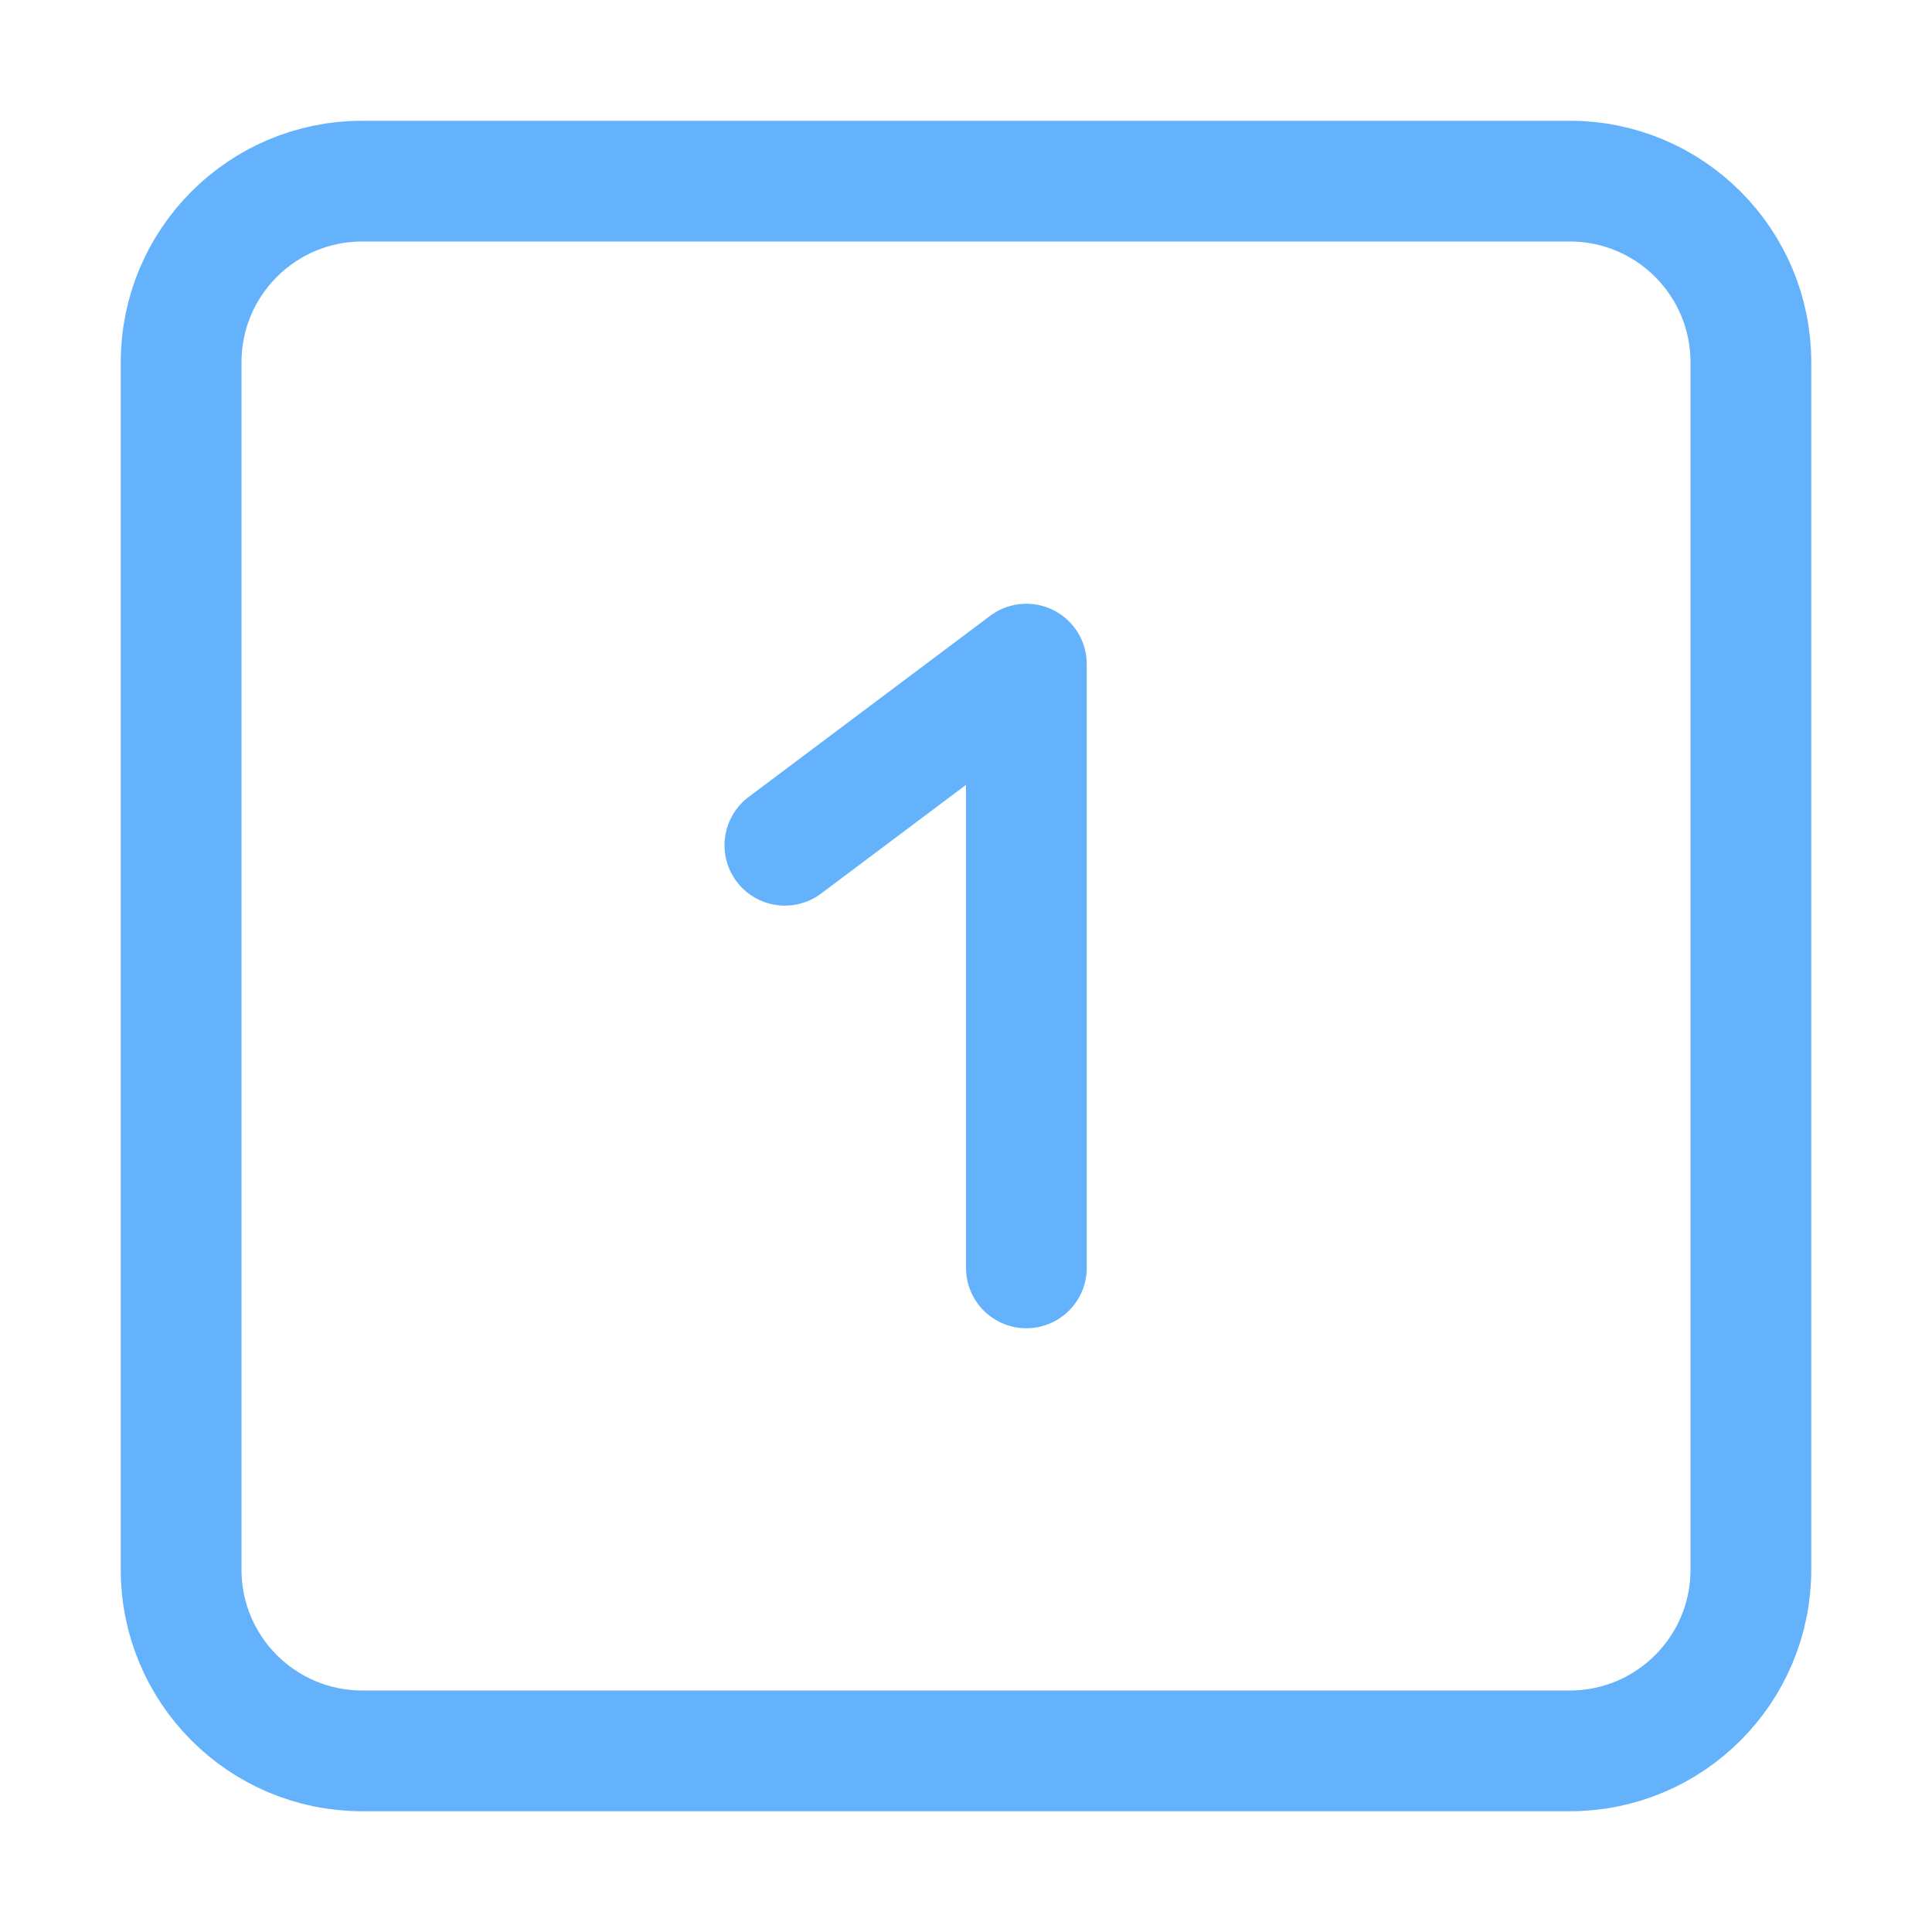
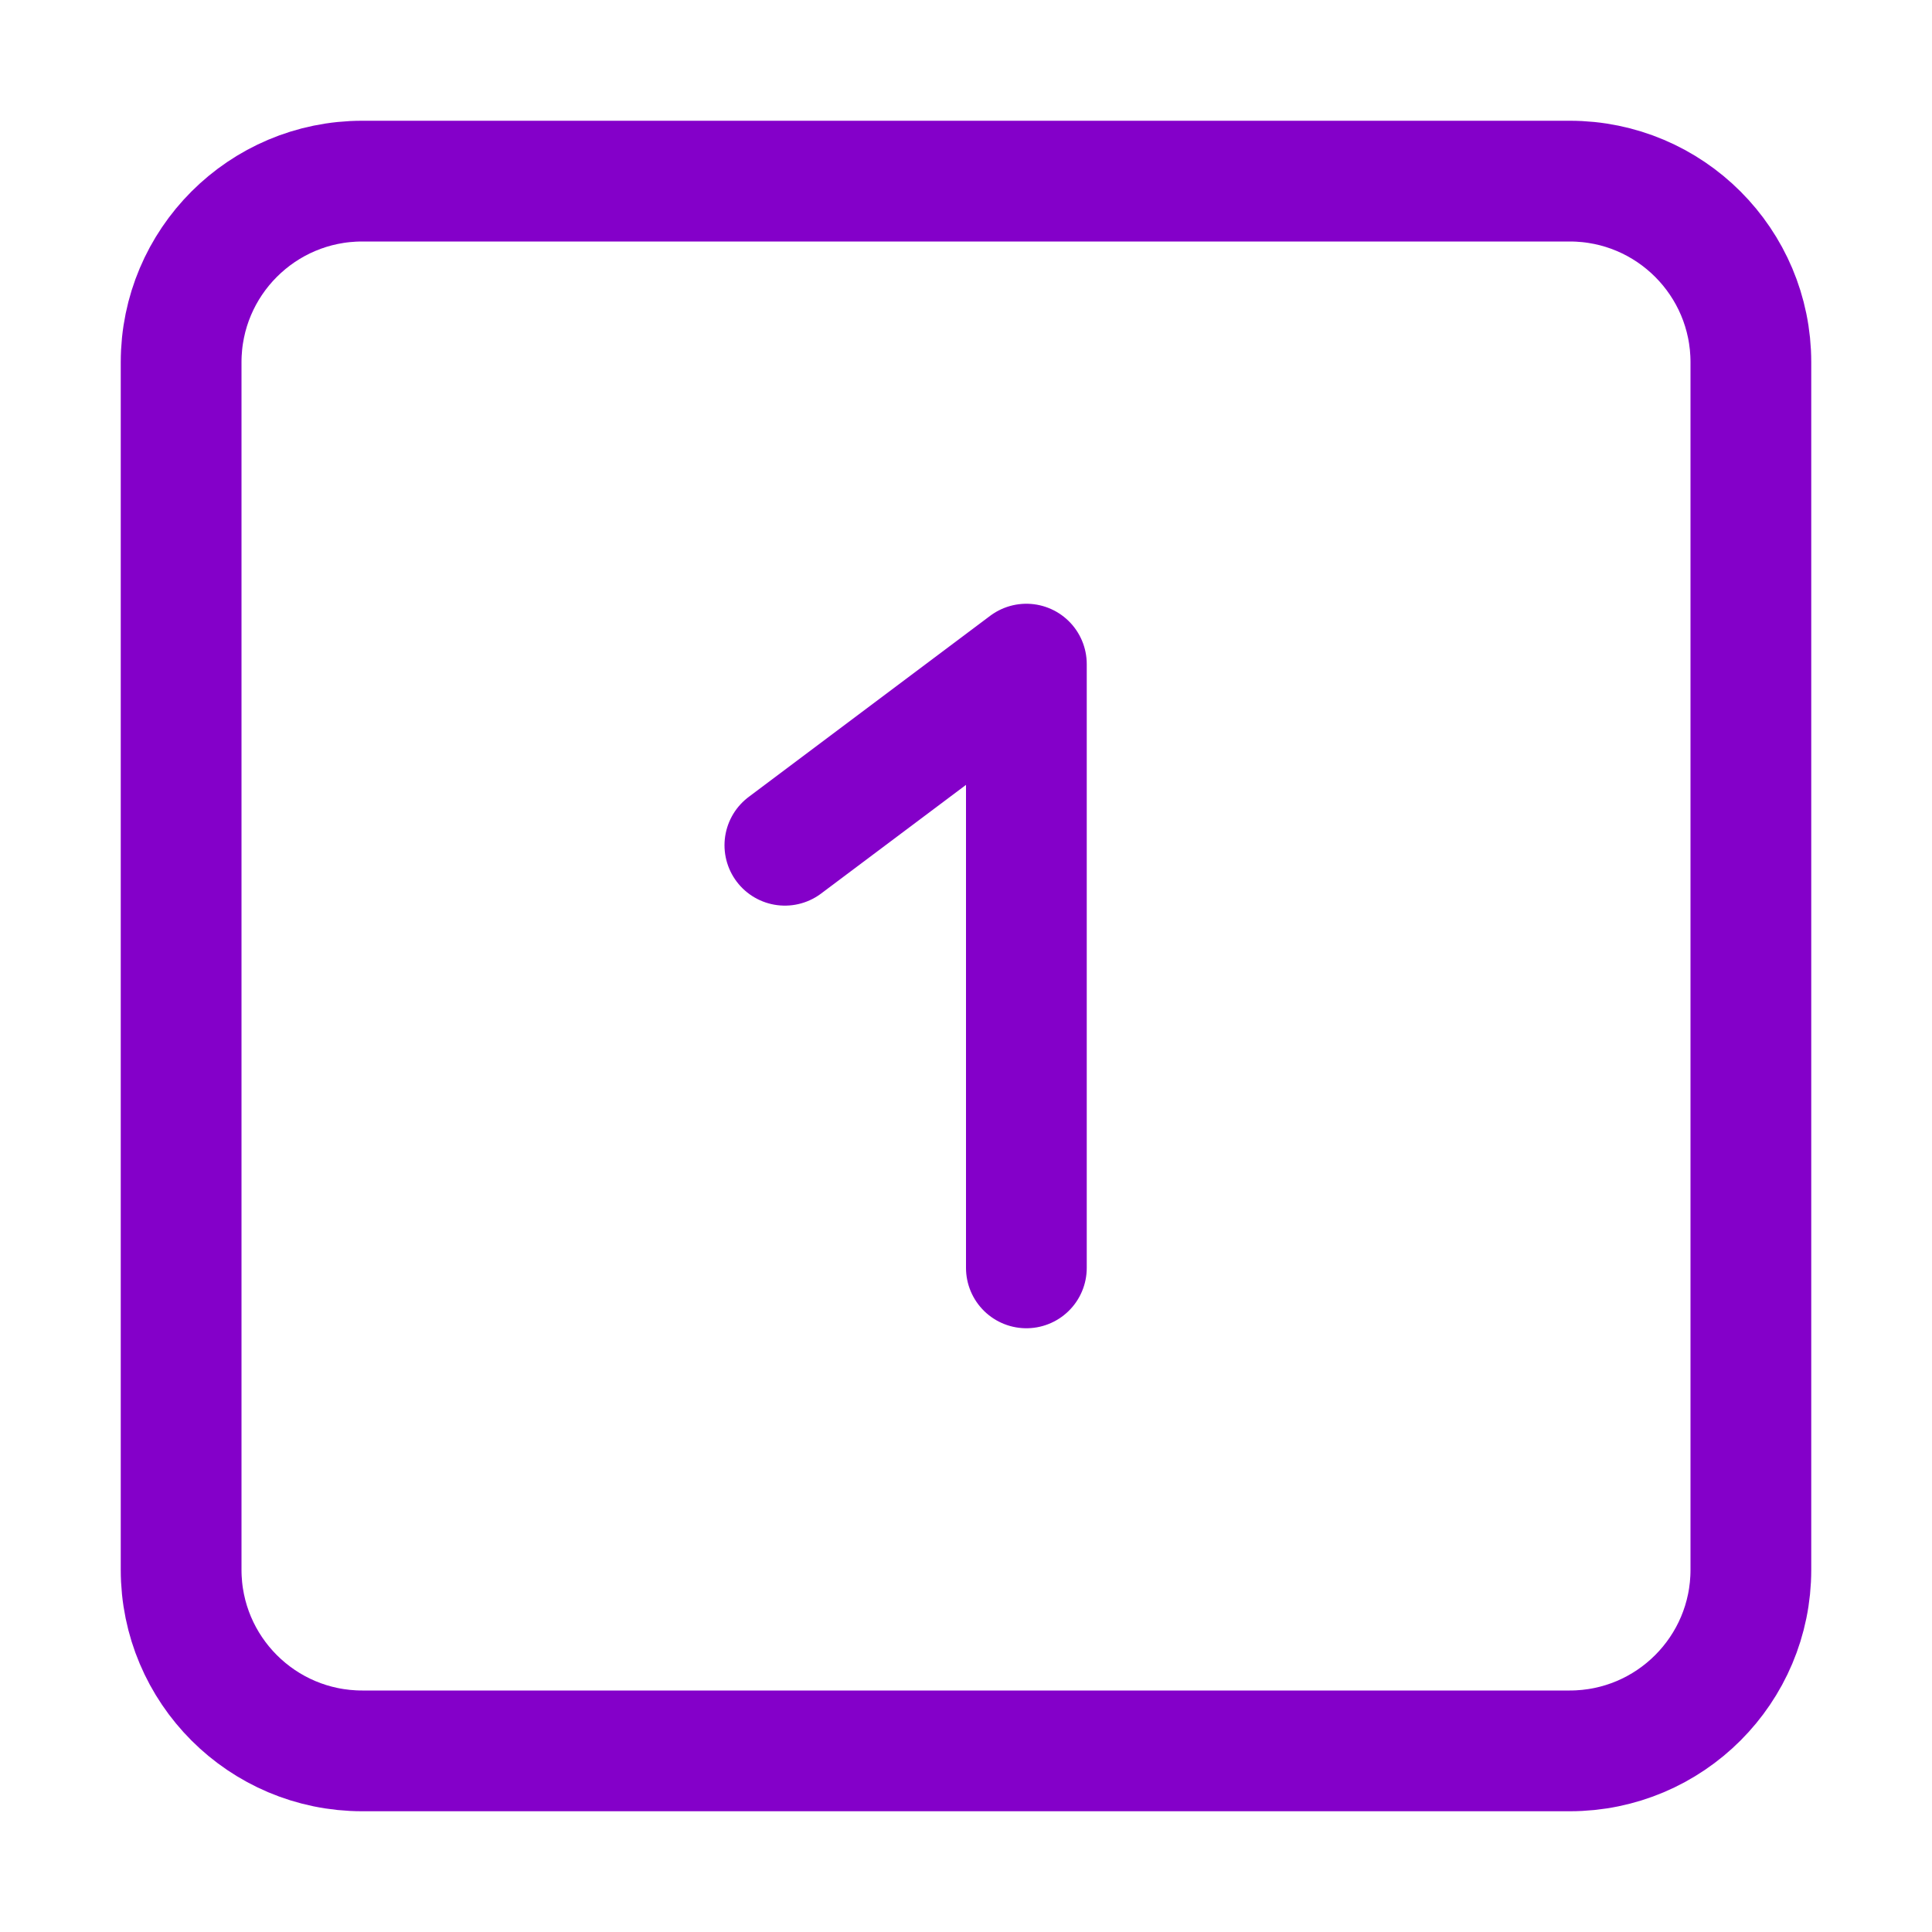
<svg xmlns="http://www.w3.org/2000/svg" width="16" height="16" viewBox="0 0 16 16" fill="none">
-   <rect x="1.5" y="1.5" width="13" height="13" rx="1.5" stroke="#64b2fc" stroke-width="1" />
-   <path d="M8.5 10.5V5.5L6.5 7" stroke="#64b2fc" stroke-width="1" stroke-linecap="round" stroke-linejoin="round" />
+   <rect x="1.5" y="1.5" width="13" height="13" rx="1.5" stroke="#8400C9FF" stroke-width="1" />
+   <path d="M8.5 10.5V5.5L6.5 7" stroke="#8400C9FF" stroke-width="1" stroke-linecap="round" stroke-linejoin="round" />
</svg>
